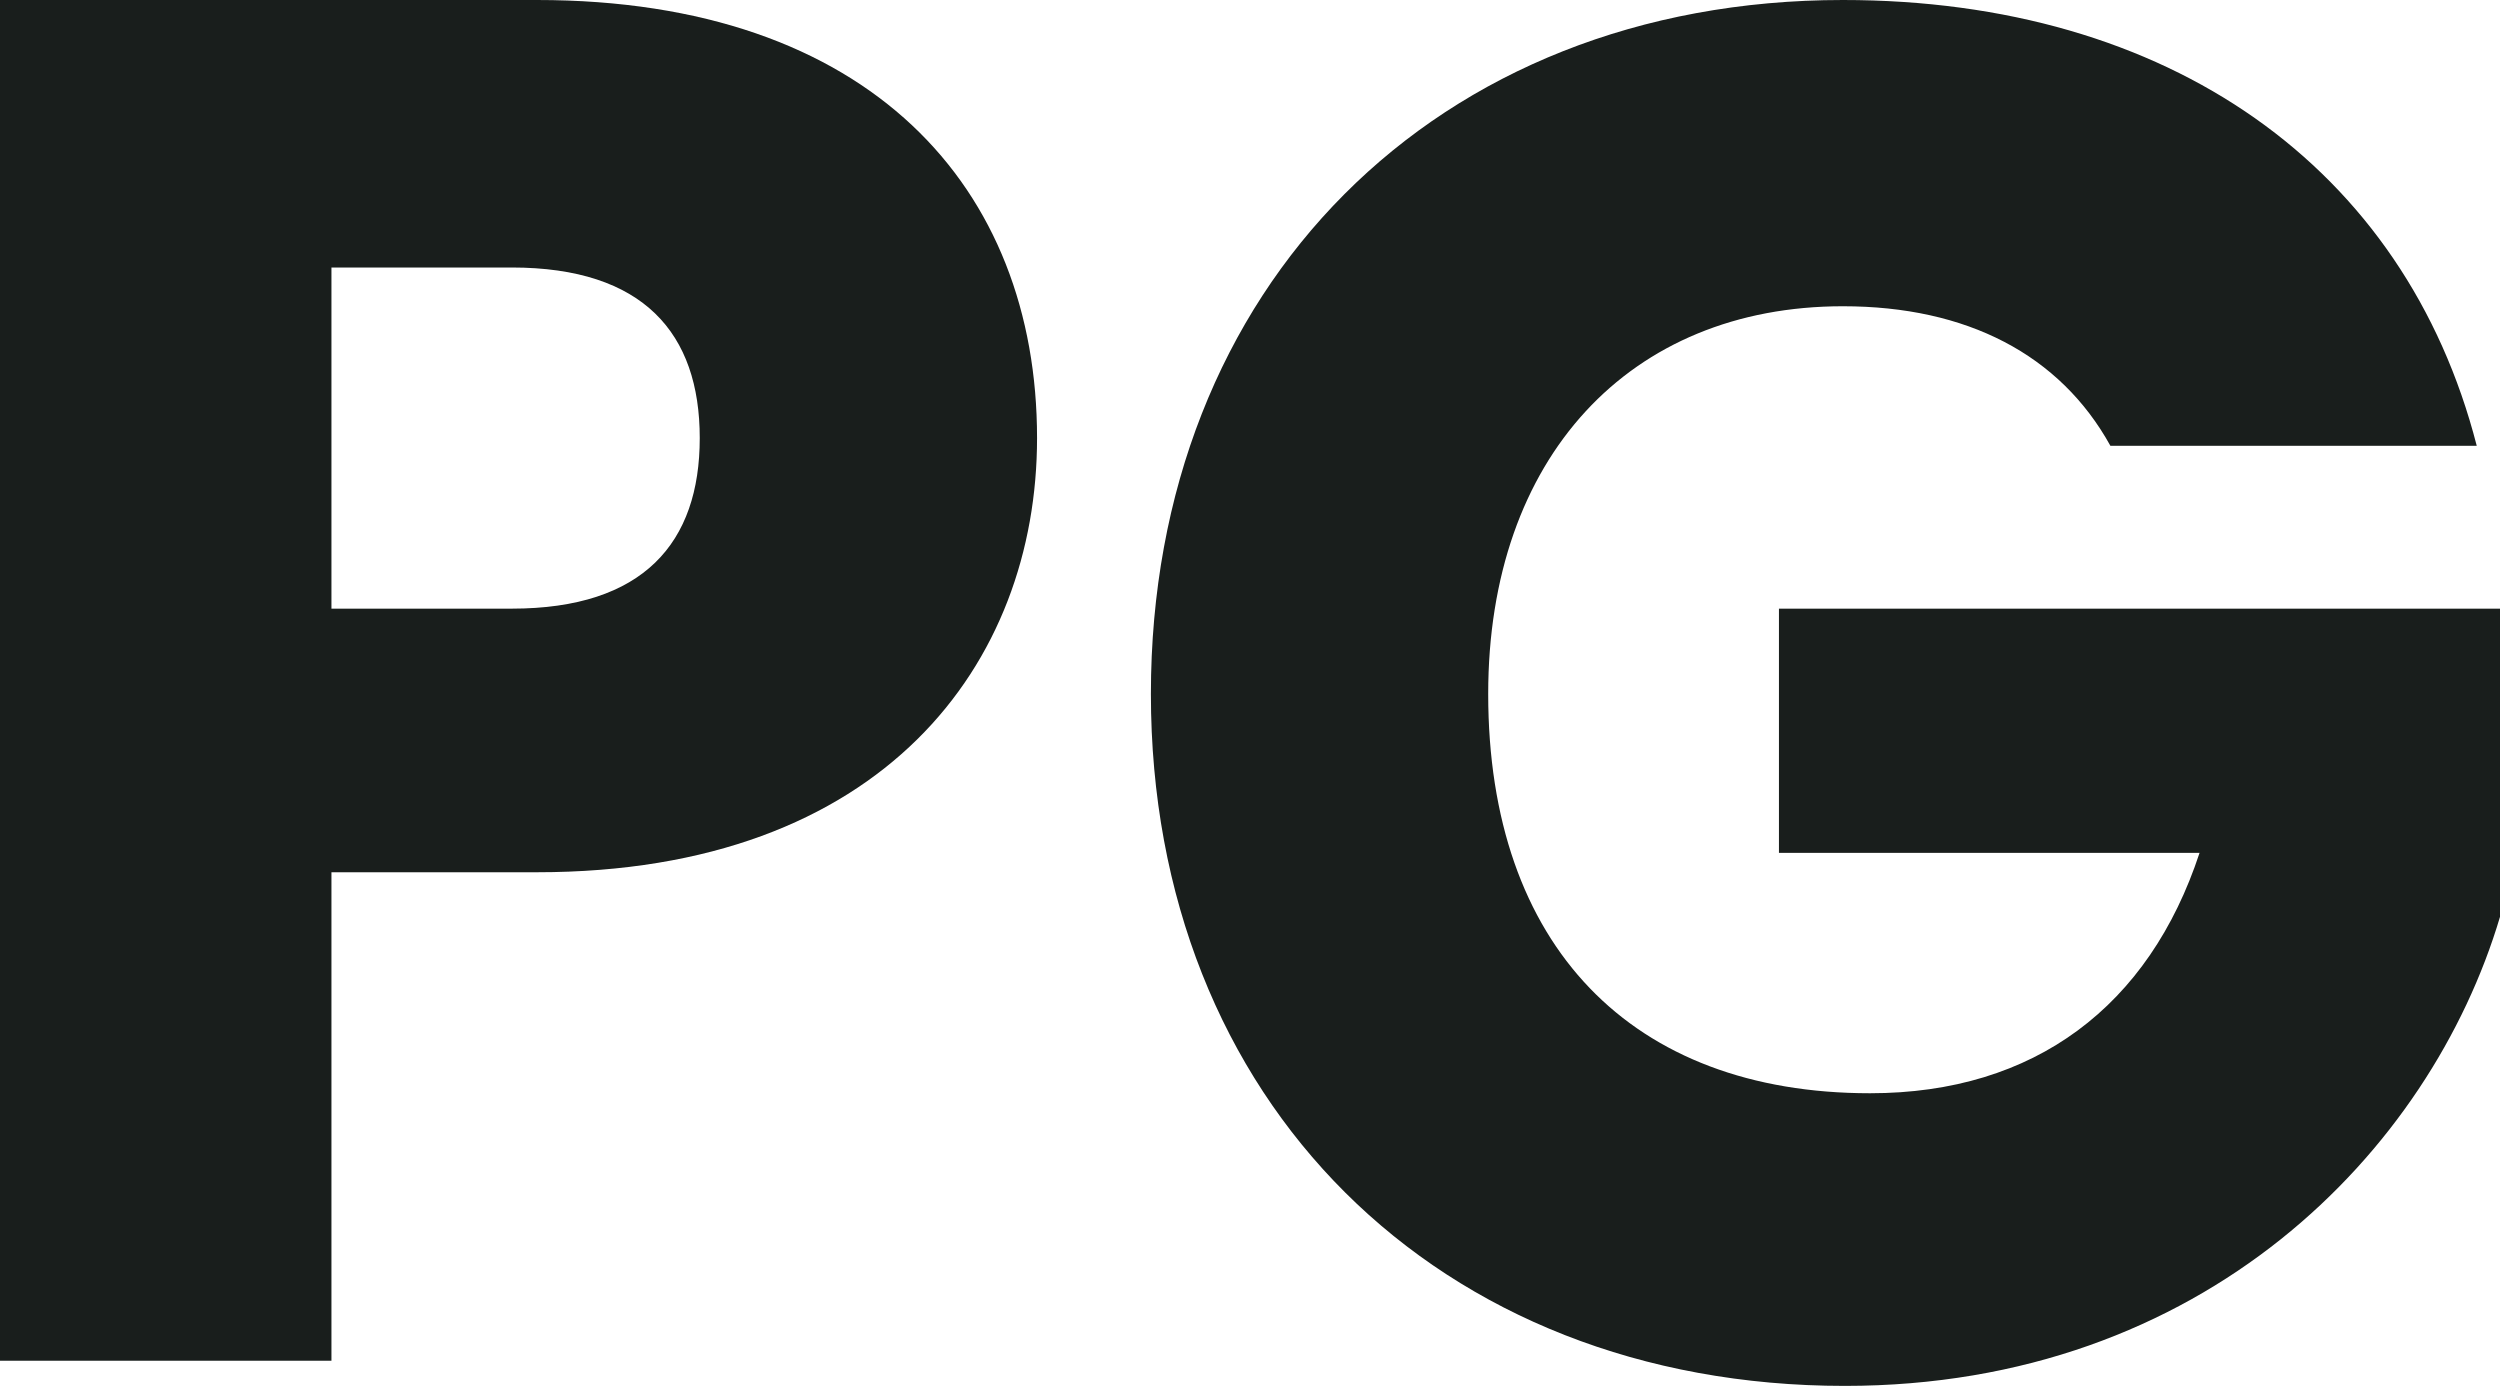
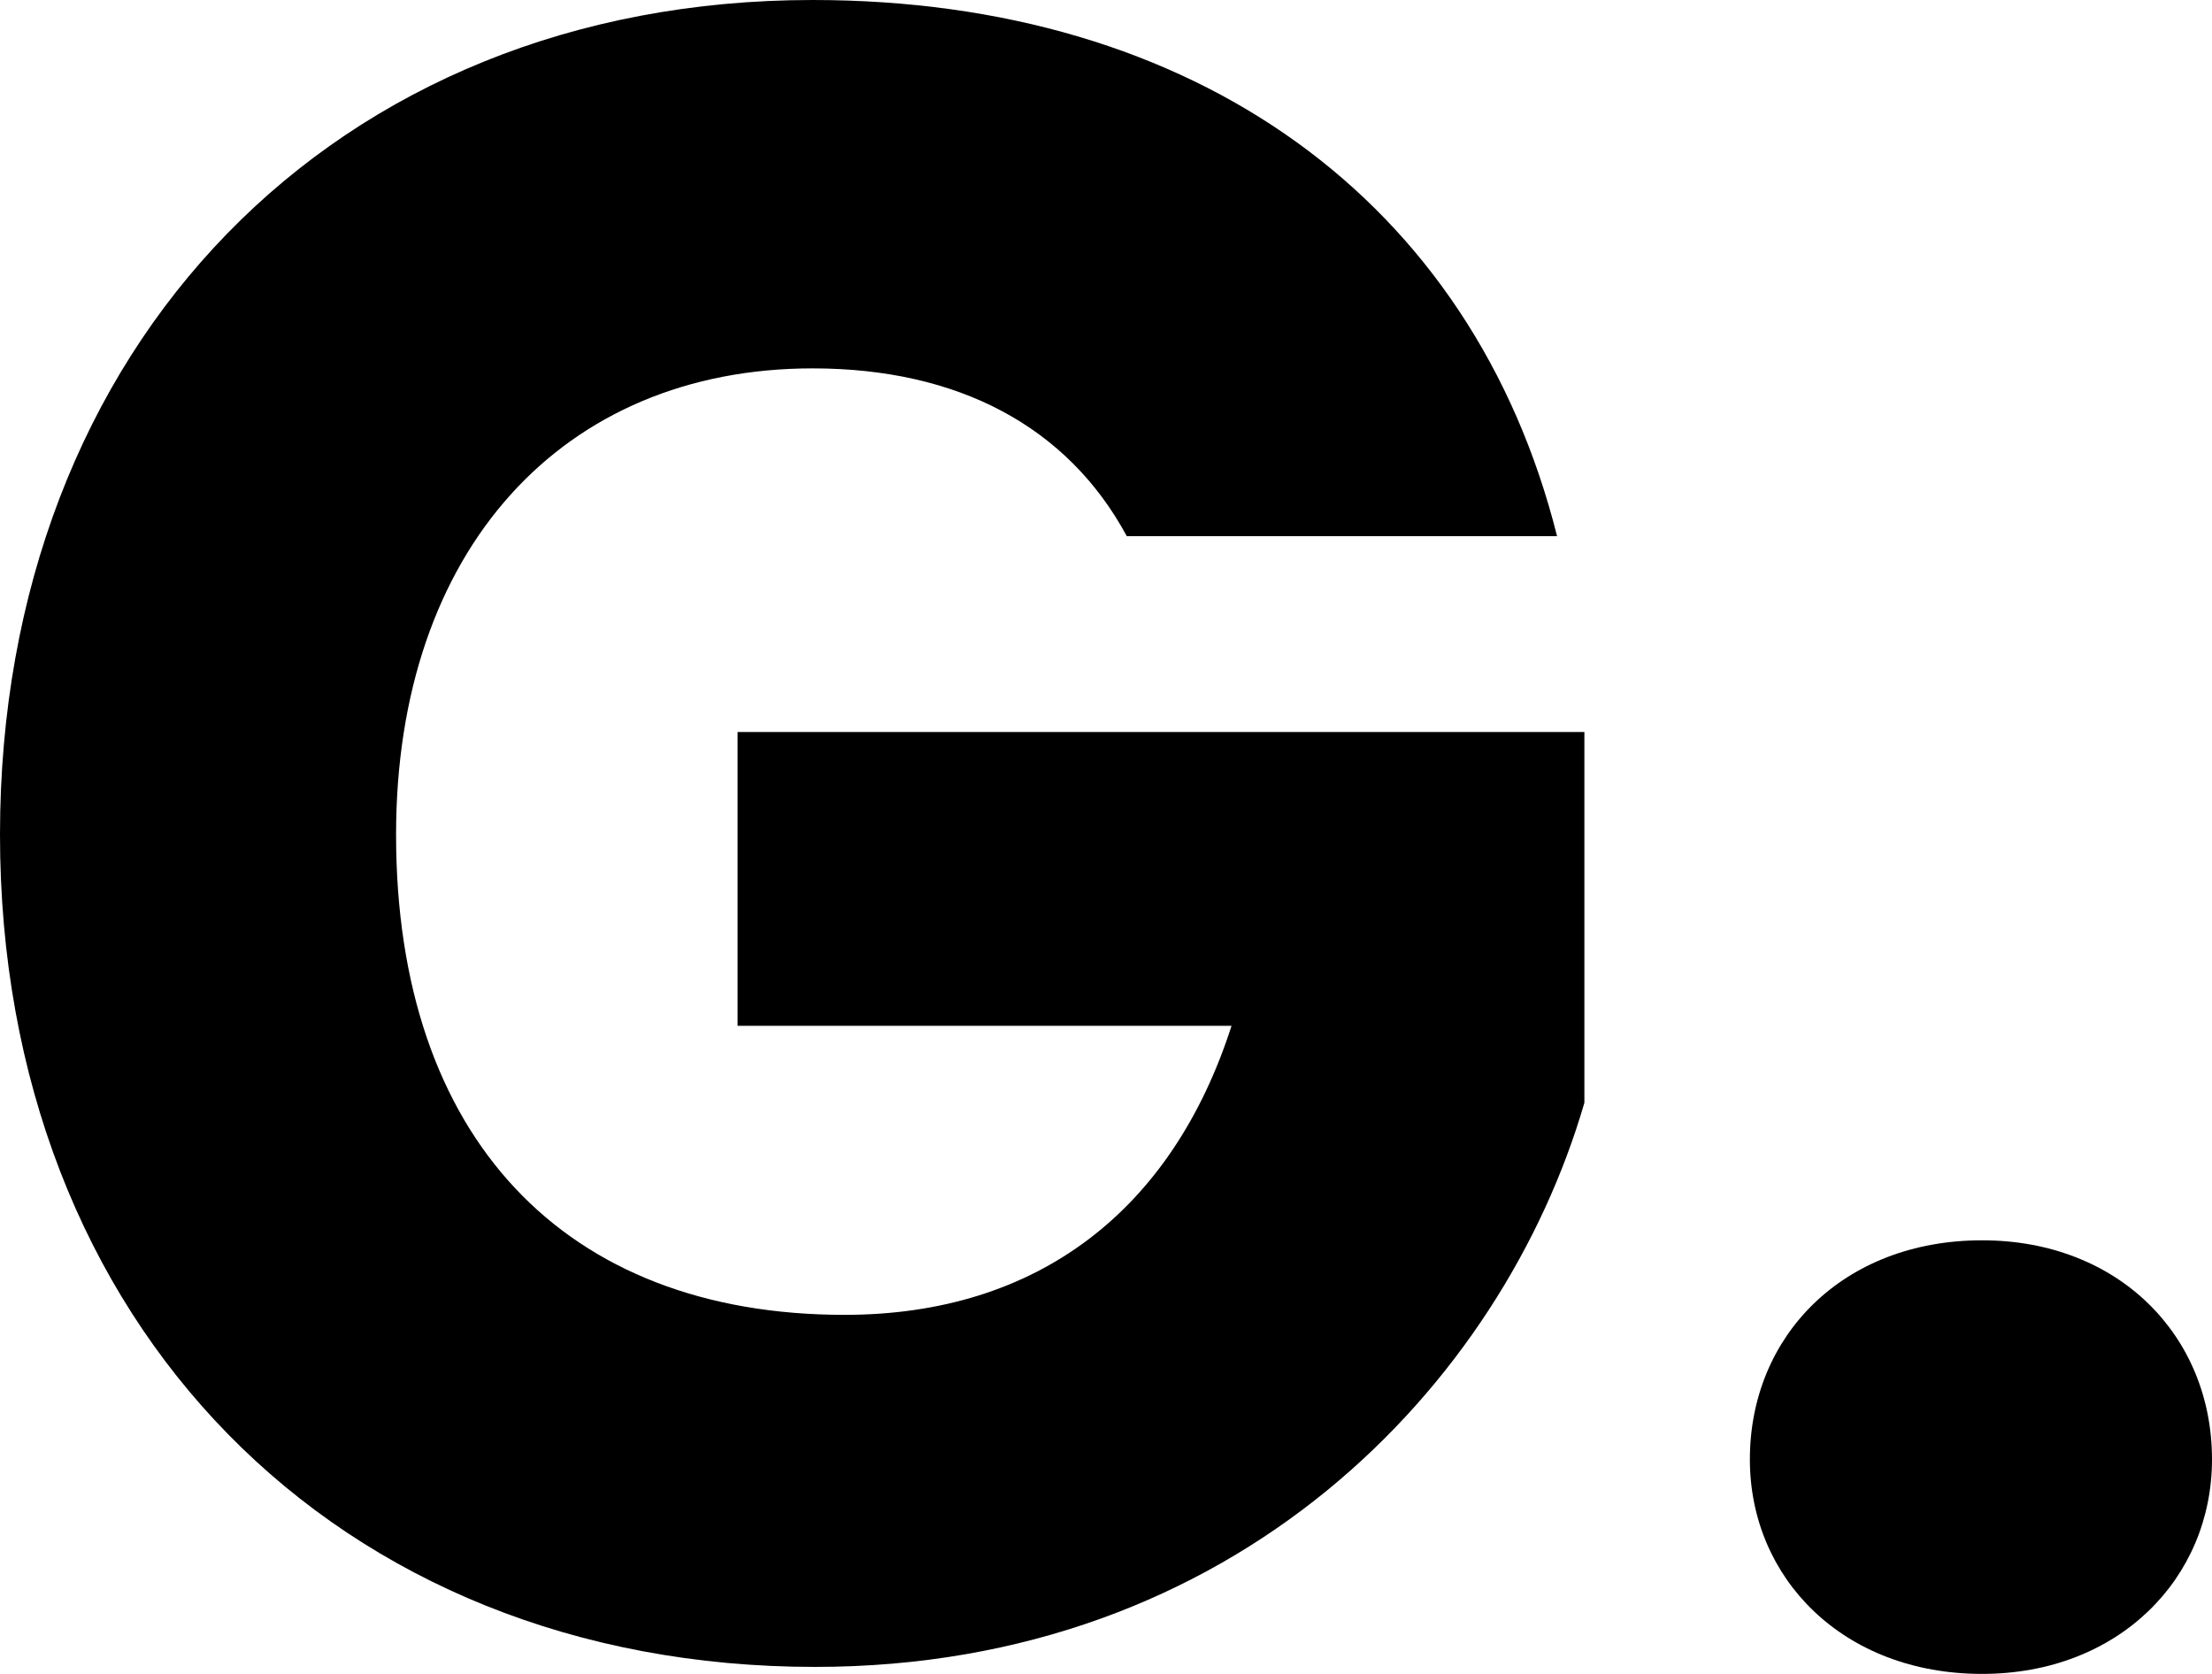
- <svg xmlns="http://www.w3.org/2000/svg" width="50" height="28" viewBox="0 0 50 28" fill="none">
-   <path d="M6.629 12.173V5.35H10.235C12.871 5.35 13.995 6.668 13.995 8.761C13.995 10.855 12.871 12.173 10.235 12.173H6.629ZM20.741 8.761C20.741 3.76 17.407 0 10.739 0H0V27.215H6.629V17.445H10.739C17.678 17.445 20.741 13.258 20.741 8.761Z" fill="#191E1C" />
-   <path d="M36.858 0C28.717 0 23.018 5.738 23.018 13.879C23.018 22.02 28.756 27.718 36.897 27.718C44.069 27.718 48.604 23.028 50 18.337V12.173H35.579V17.058H43.991C42.983 20.12 40.696 21.865 37.401 21.865C32.632 21.865 29.764 18.918 29.764 13.879C29.764 9.149 32.594 6.125 36.858 6.125C39.339 6.125 41.2 7.094 42.208 8.916H49.535C48.1 3.334 43.371 0 36.858 0Z" fill="#191E1C" />
+ <svg xmlns="http://www.w3.org/2000/svg" width="37" height="28" viewBox="0 0 37 28" fill="none">
+   <path d="M13.593 0C5.597 0 0 5.772 0 13.961C0 22.15 5.635 27.883 13.632 27.883C20.676 27.883 25.131 23.164 26.502 18.446V12.245H12.337V17.159H20.6C19.61 20.24 17.363 21.994 14.127 21.994C9.443 21.994 6.625 19.031 6.625 13.961C6.625 9.203 9.405 6.162 13.593 6.162C16.03 6.162 17.858 7.136 18.848 8.969H26.045C24.636 3.354 19.99 0 13.593 0Z" fill="black" />
+   <path d="M37 24.412C37 22.345 35.439 20.747 33.154 20.747C30.831 20.747 29.27 22.345 29.27 24.412C29.27 26.401 30.831 28 33.154 28C35.439 28 37 26.401 37 24.412Z" fill="black" />
</svg>
